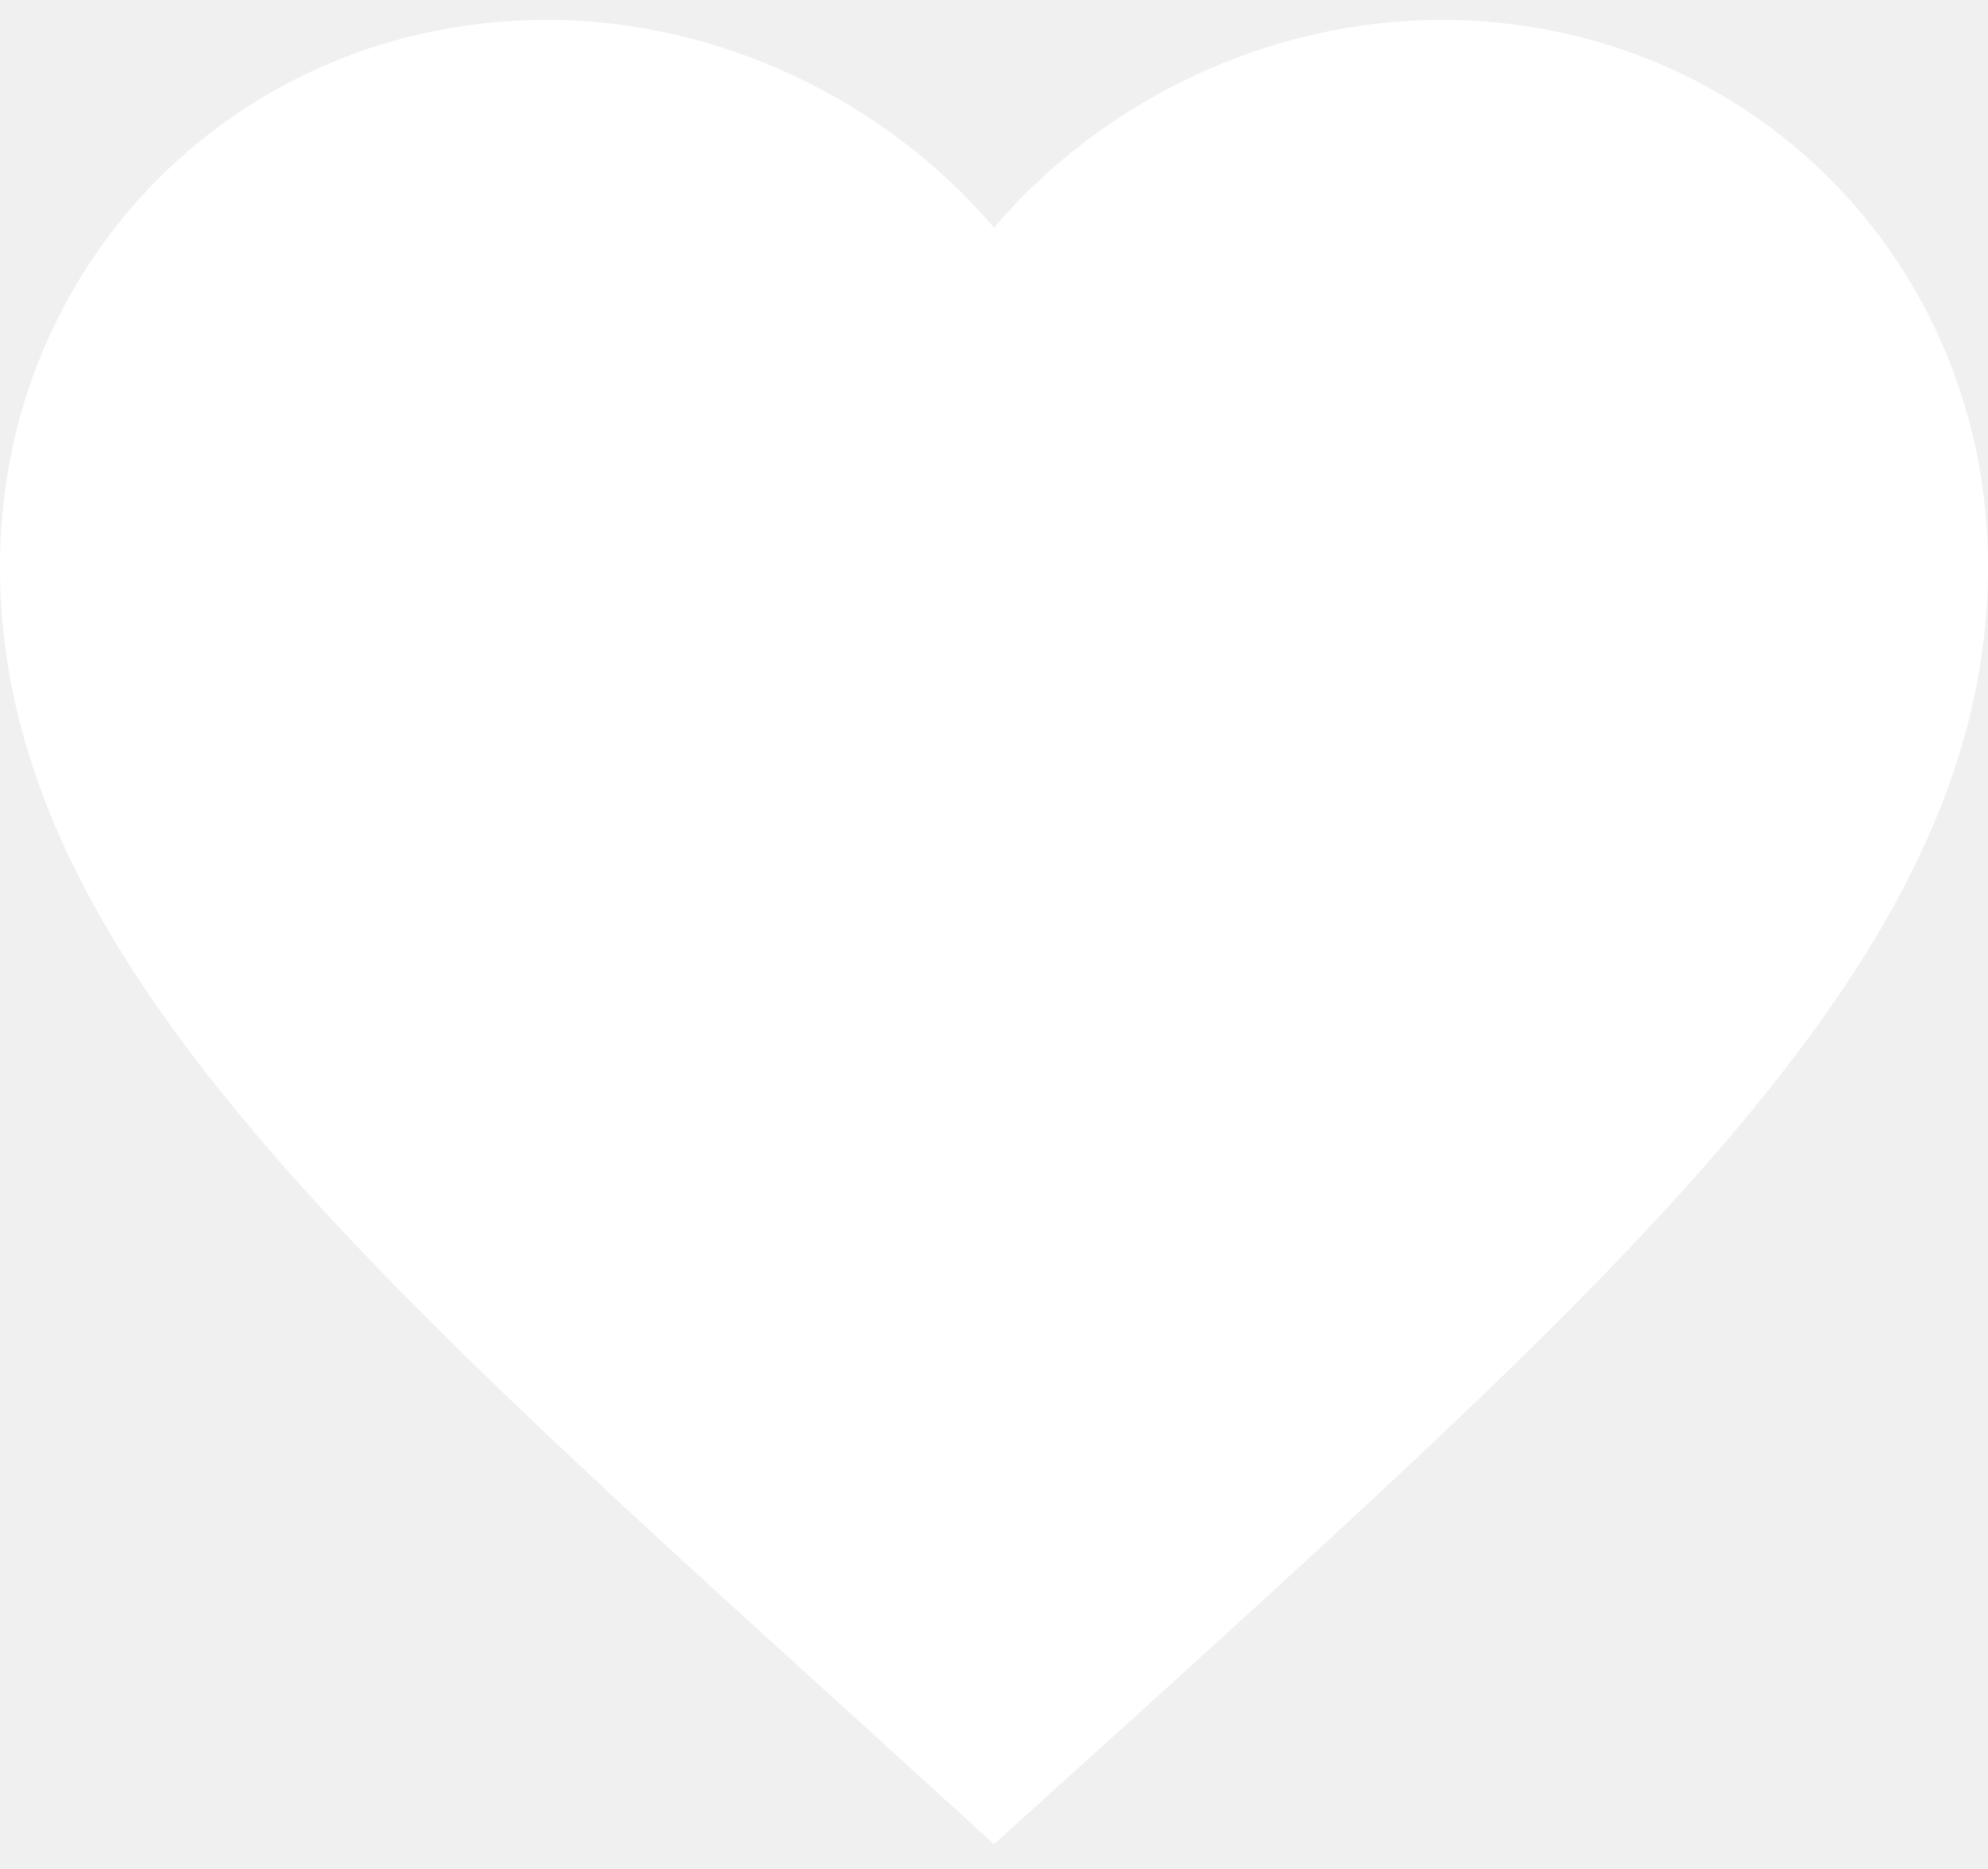
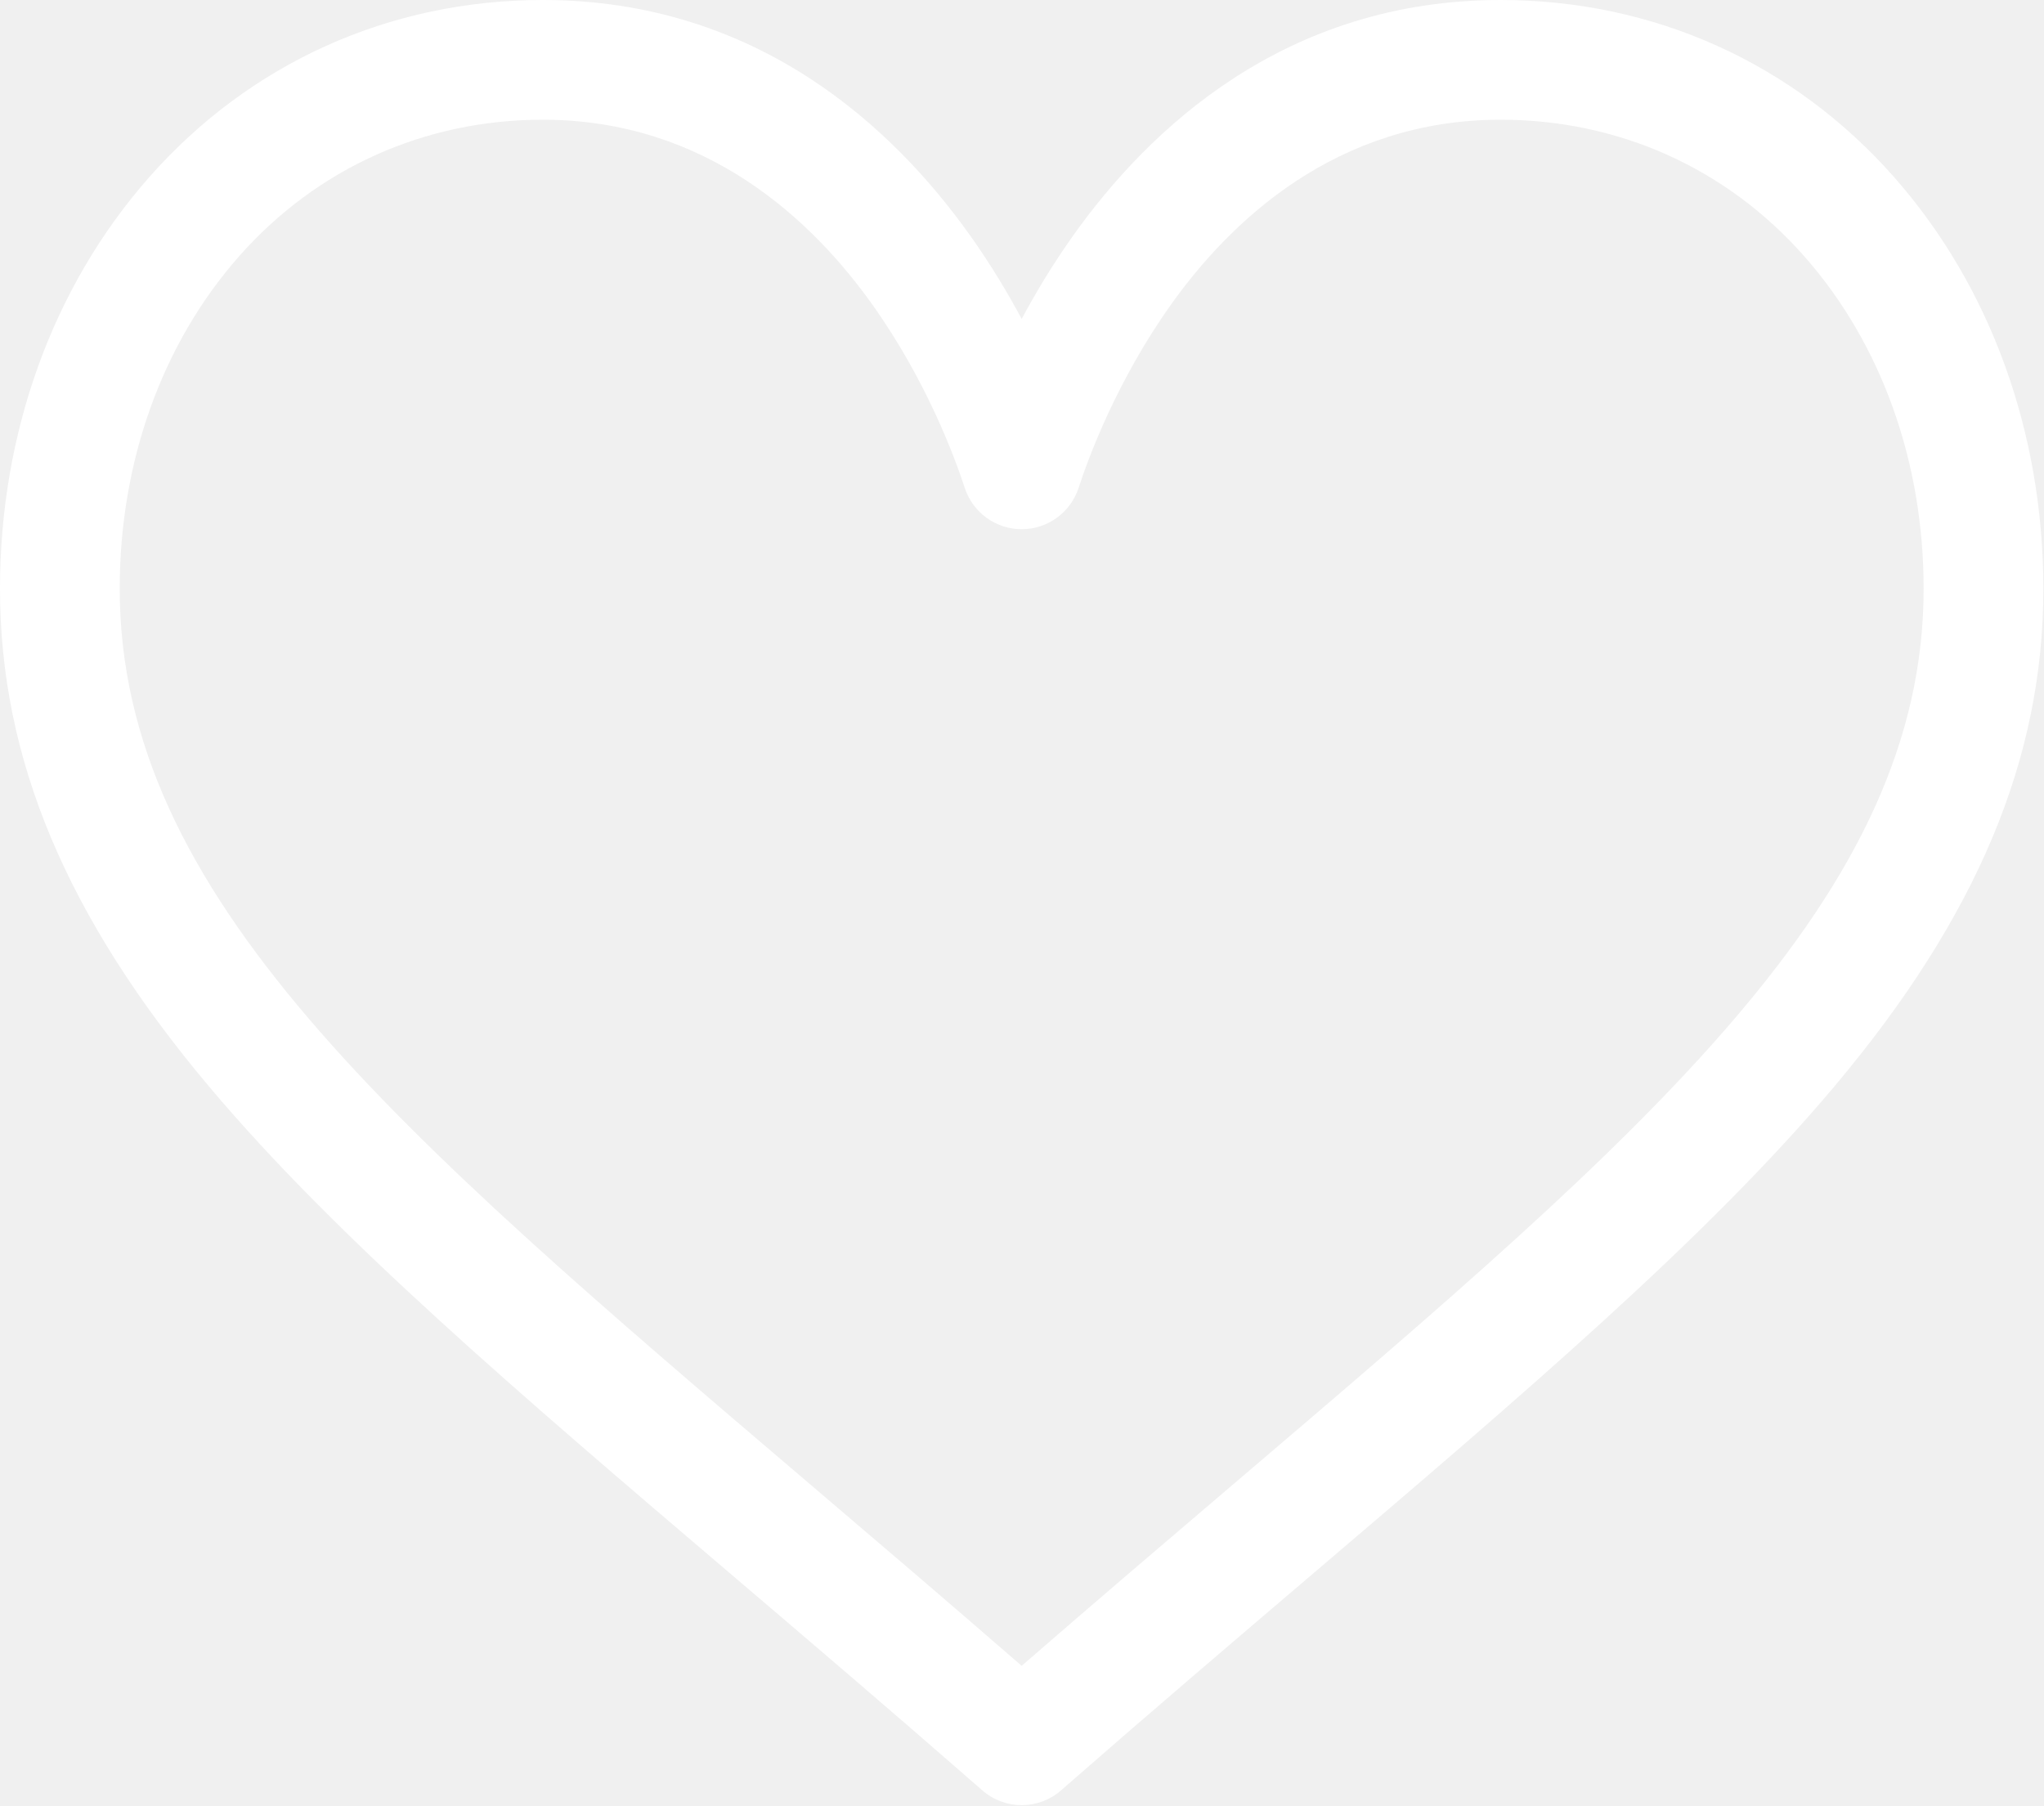
- <svg xmlns="http://www.w3.org/2000/svg" width="50" height="47" viewBox="0 0 50 47" fill="none">
-   <path d="M25 46.375L21.375 43.075C8.5 31.4 0 23.7 0 14.25C0 6.55 6.05 0.5 13.75 0.5C18.1 0.5 22.275 2.525 25 5.725C27.725 2.525 31.9 0.5 36.25 0.5C43.95 0.5 50 6.55 50 14.25C50 23.7 41.5 31.4 28.625 43.1L25 46.375Z" fill="white" />
+ <svg xmlns="http://www.w3.org/2000/svg" width="100%" height="100%" viewBox="0 0 2134 1885" version="1.1" xml:space="preserve" style="fill-rule:evenodd;clip-rule:evenodd;stroke-linejoin:round;stroke-miterlimit:2;">
+   <g>
+     <g>
+       <path d="M1977.68,185.142c-105.22,-119.392 -251.191,-185.142 -411.016,-185.142c-224.784,0 -367.096,134.25 -446.896,246.875c-20.704,29.225 -38.317,58.529 -53.104,86.104c-14.788,-27.575 -32.396,-56.879 -53.104,-86.104c-79.8,-112.625 -222.113,-246.875 -446.896,-246.875c-159.825,0 -305.796,65.754 -411.021,185.146c-100.367,113.892 -155.646,266.425 -155.646,429.5c0,177.512 69.304,342.617 218.104,519.583c132.988,158.167 324.309,321.2 545.854,509.988c82.554,70.35 167.925,143.1 258.813,222.621l2.729,2.391c11.783,10.317 26.475,15.471 41.167,15.471c14.691,0 29.383,-5.158 41.166,-15.471l2.73,-2.391c90.887,-79.521 176.258,-152.267 258.825,-222.63c221.533,-188.775 412.854,-351.808 545.841,-509.979c148.8,-176.971 218.104,-342.071 218.104,-519.583c0,-163.075 -55.279,-315.609 -155.65,-429.504Zm-689.379,1363.93c-71.166,60.642 -144.408,123.054 -221.637,190.192c-77.225,-67.129 -150.471,-129.546 -221.65,-190.2c-433.579,-369.471 -720.017,-613.559 -720.017,-934.421c0,-132.625 44.188,-255.808 124.425,-346.854c81.158,-92.079 193.821,-142.792 317.242,-142.792c171.371,0 282.15,105.575 344.9,194.142c56.287,79.433 85.658,159.508 95.675,190.246c8.379,25.729 32.366,43.141 59.425,43.141c27.058,0 51.046,-17.412 59.425,-43.141c10.016,-30.738 39.387,-110.813 95.675,-190.25c62.75,-88.563 173.529,-194.138 344.9,-194.138c123.421,0 236.083,50.713 317.237,142.792c80.242,91.046 124.429,214.229 124.429,346.854c0,320.862 -286.437,564.95 -720.029,934.429Z" style="fill:#fff;fill-rule:nonzero;" />
+     </g>
+   </g>
</svg>
